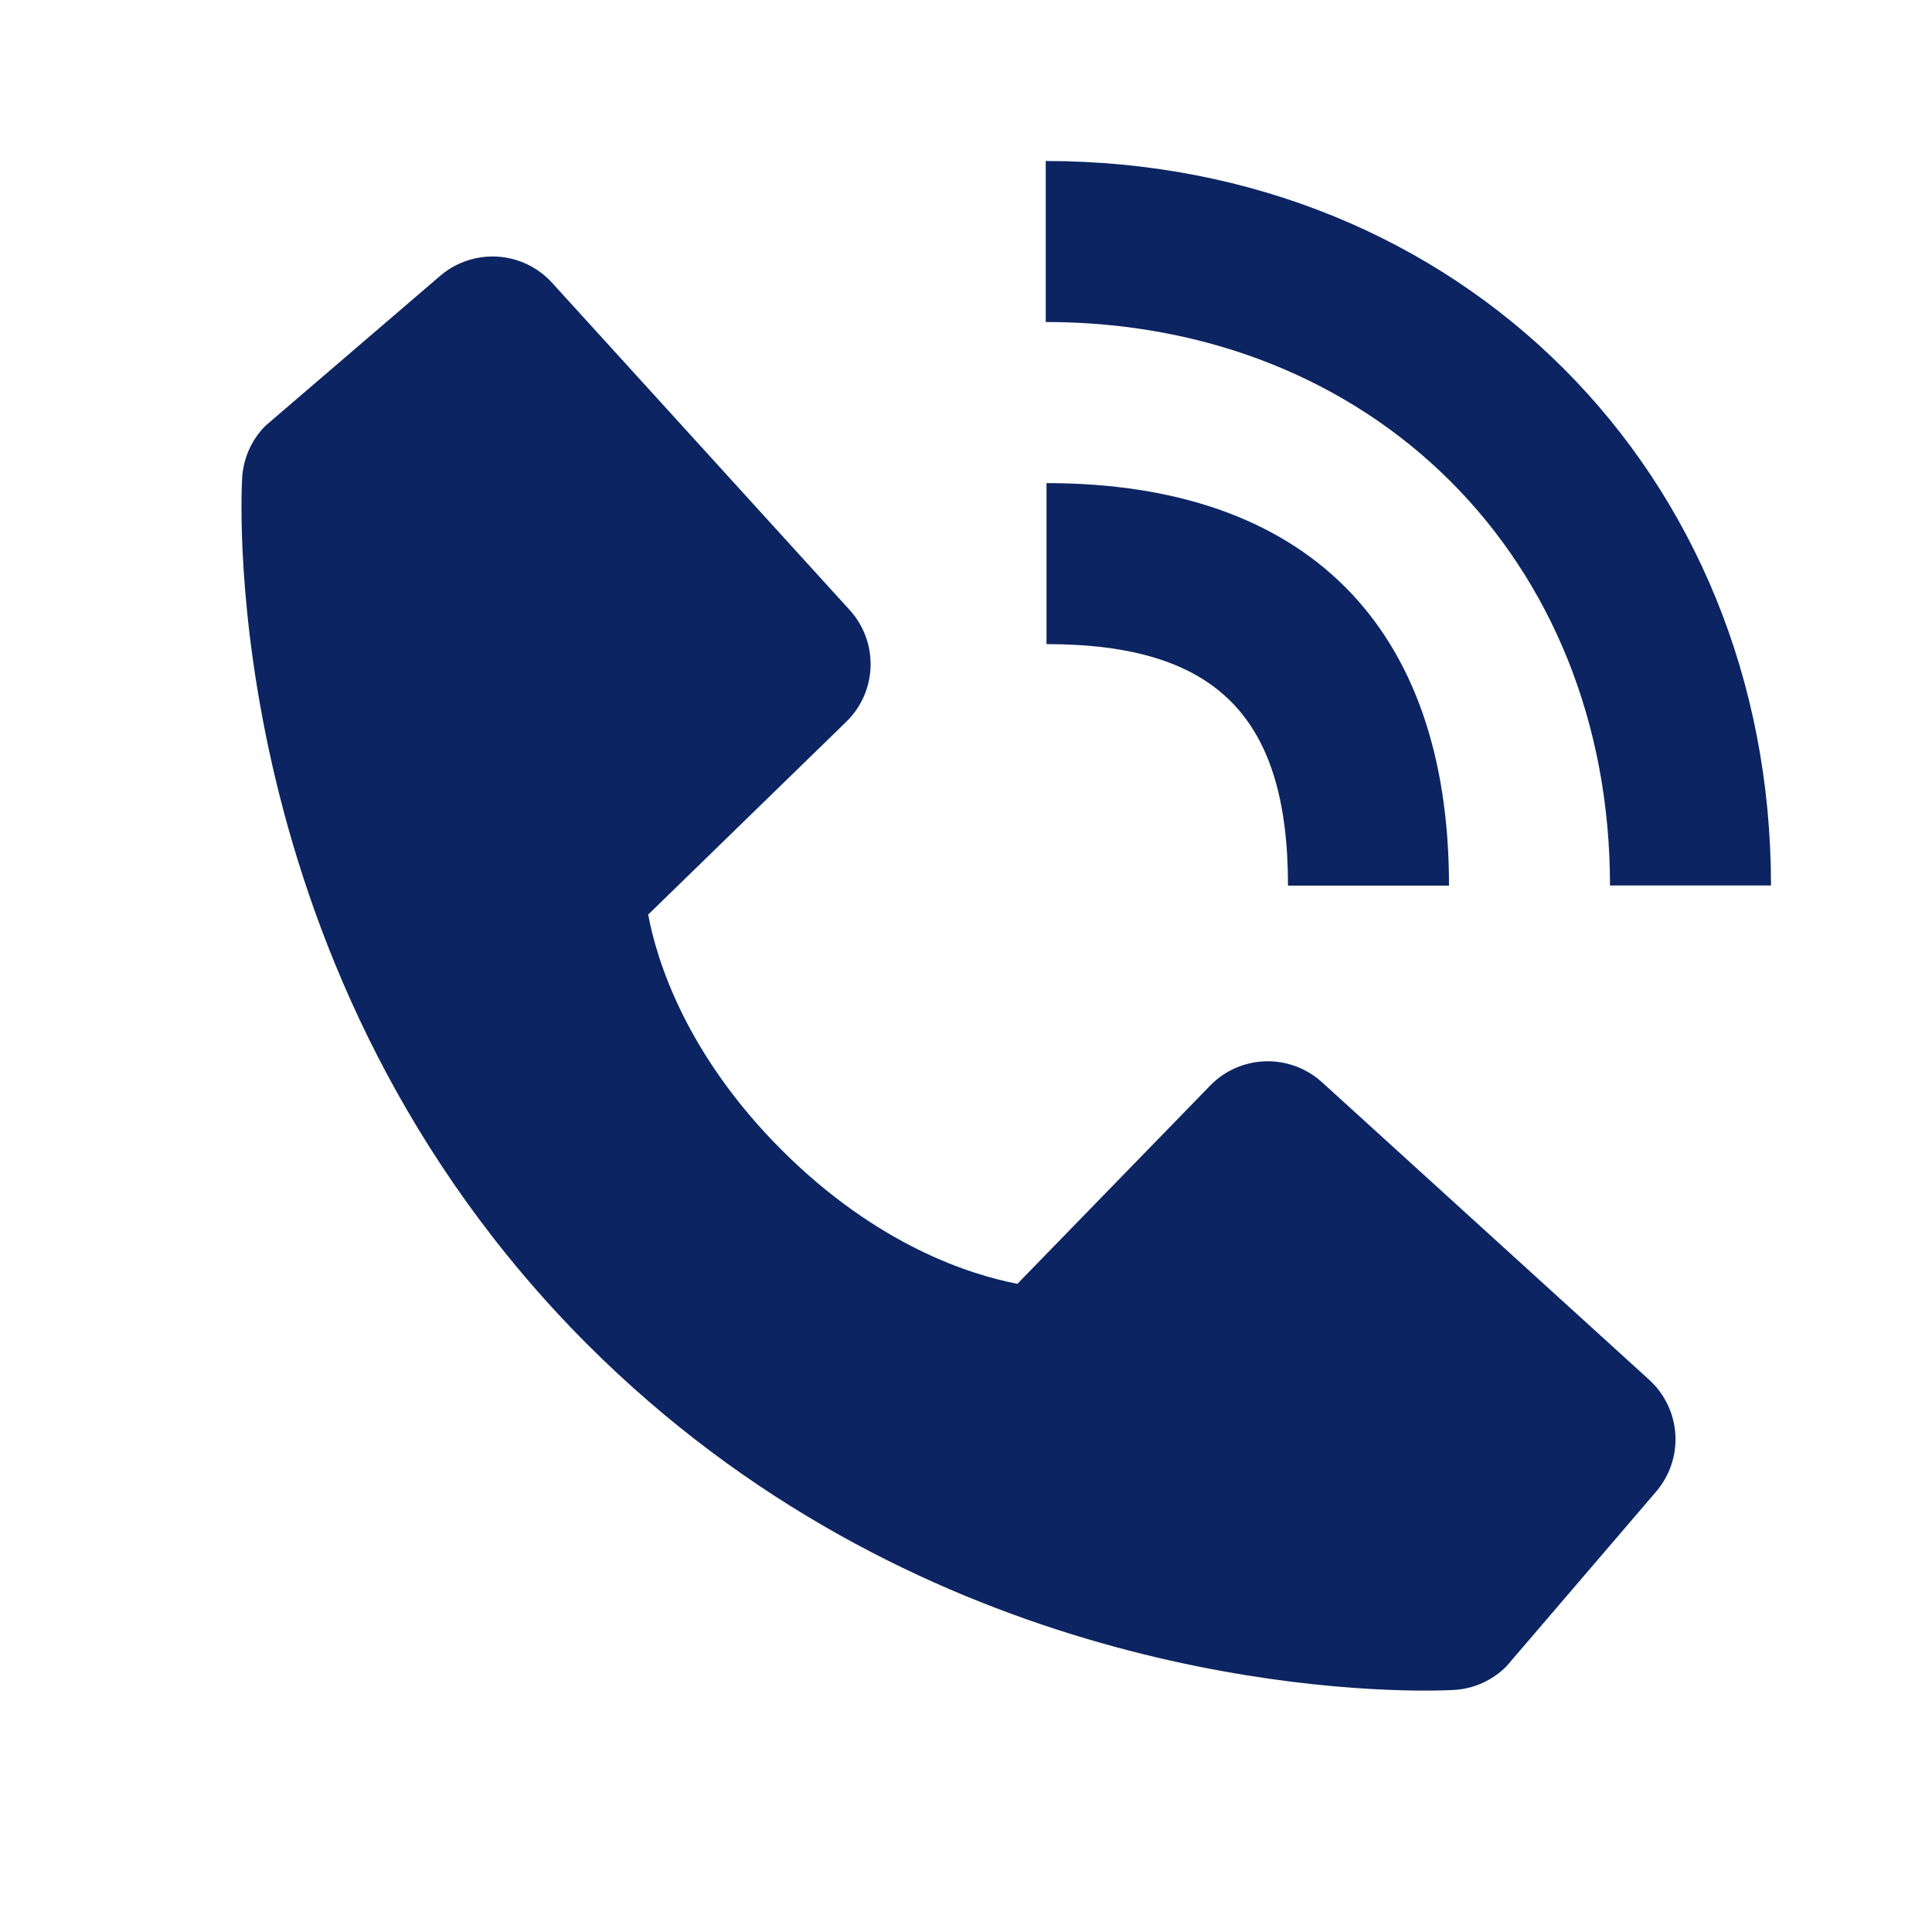
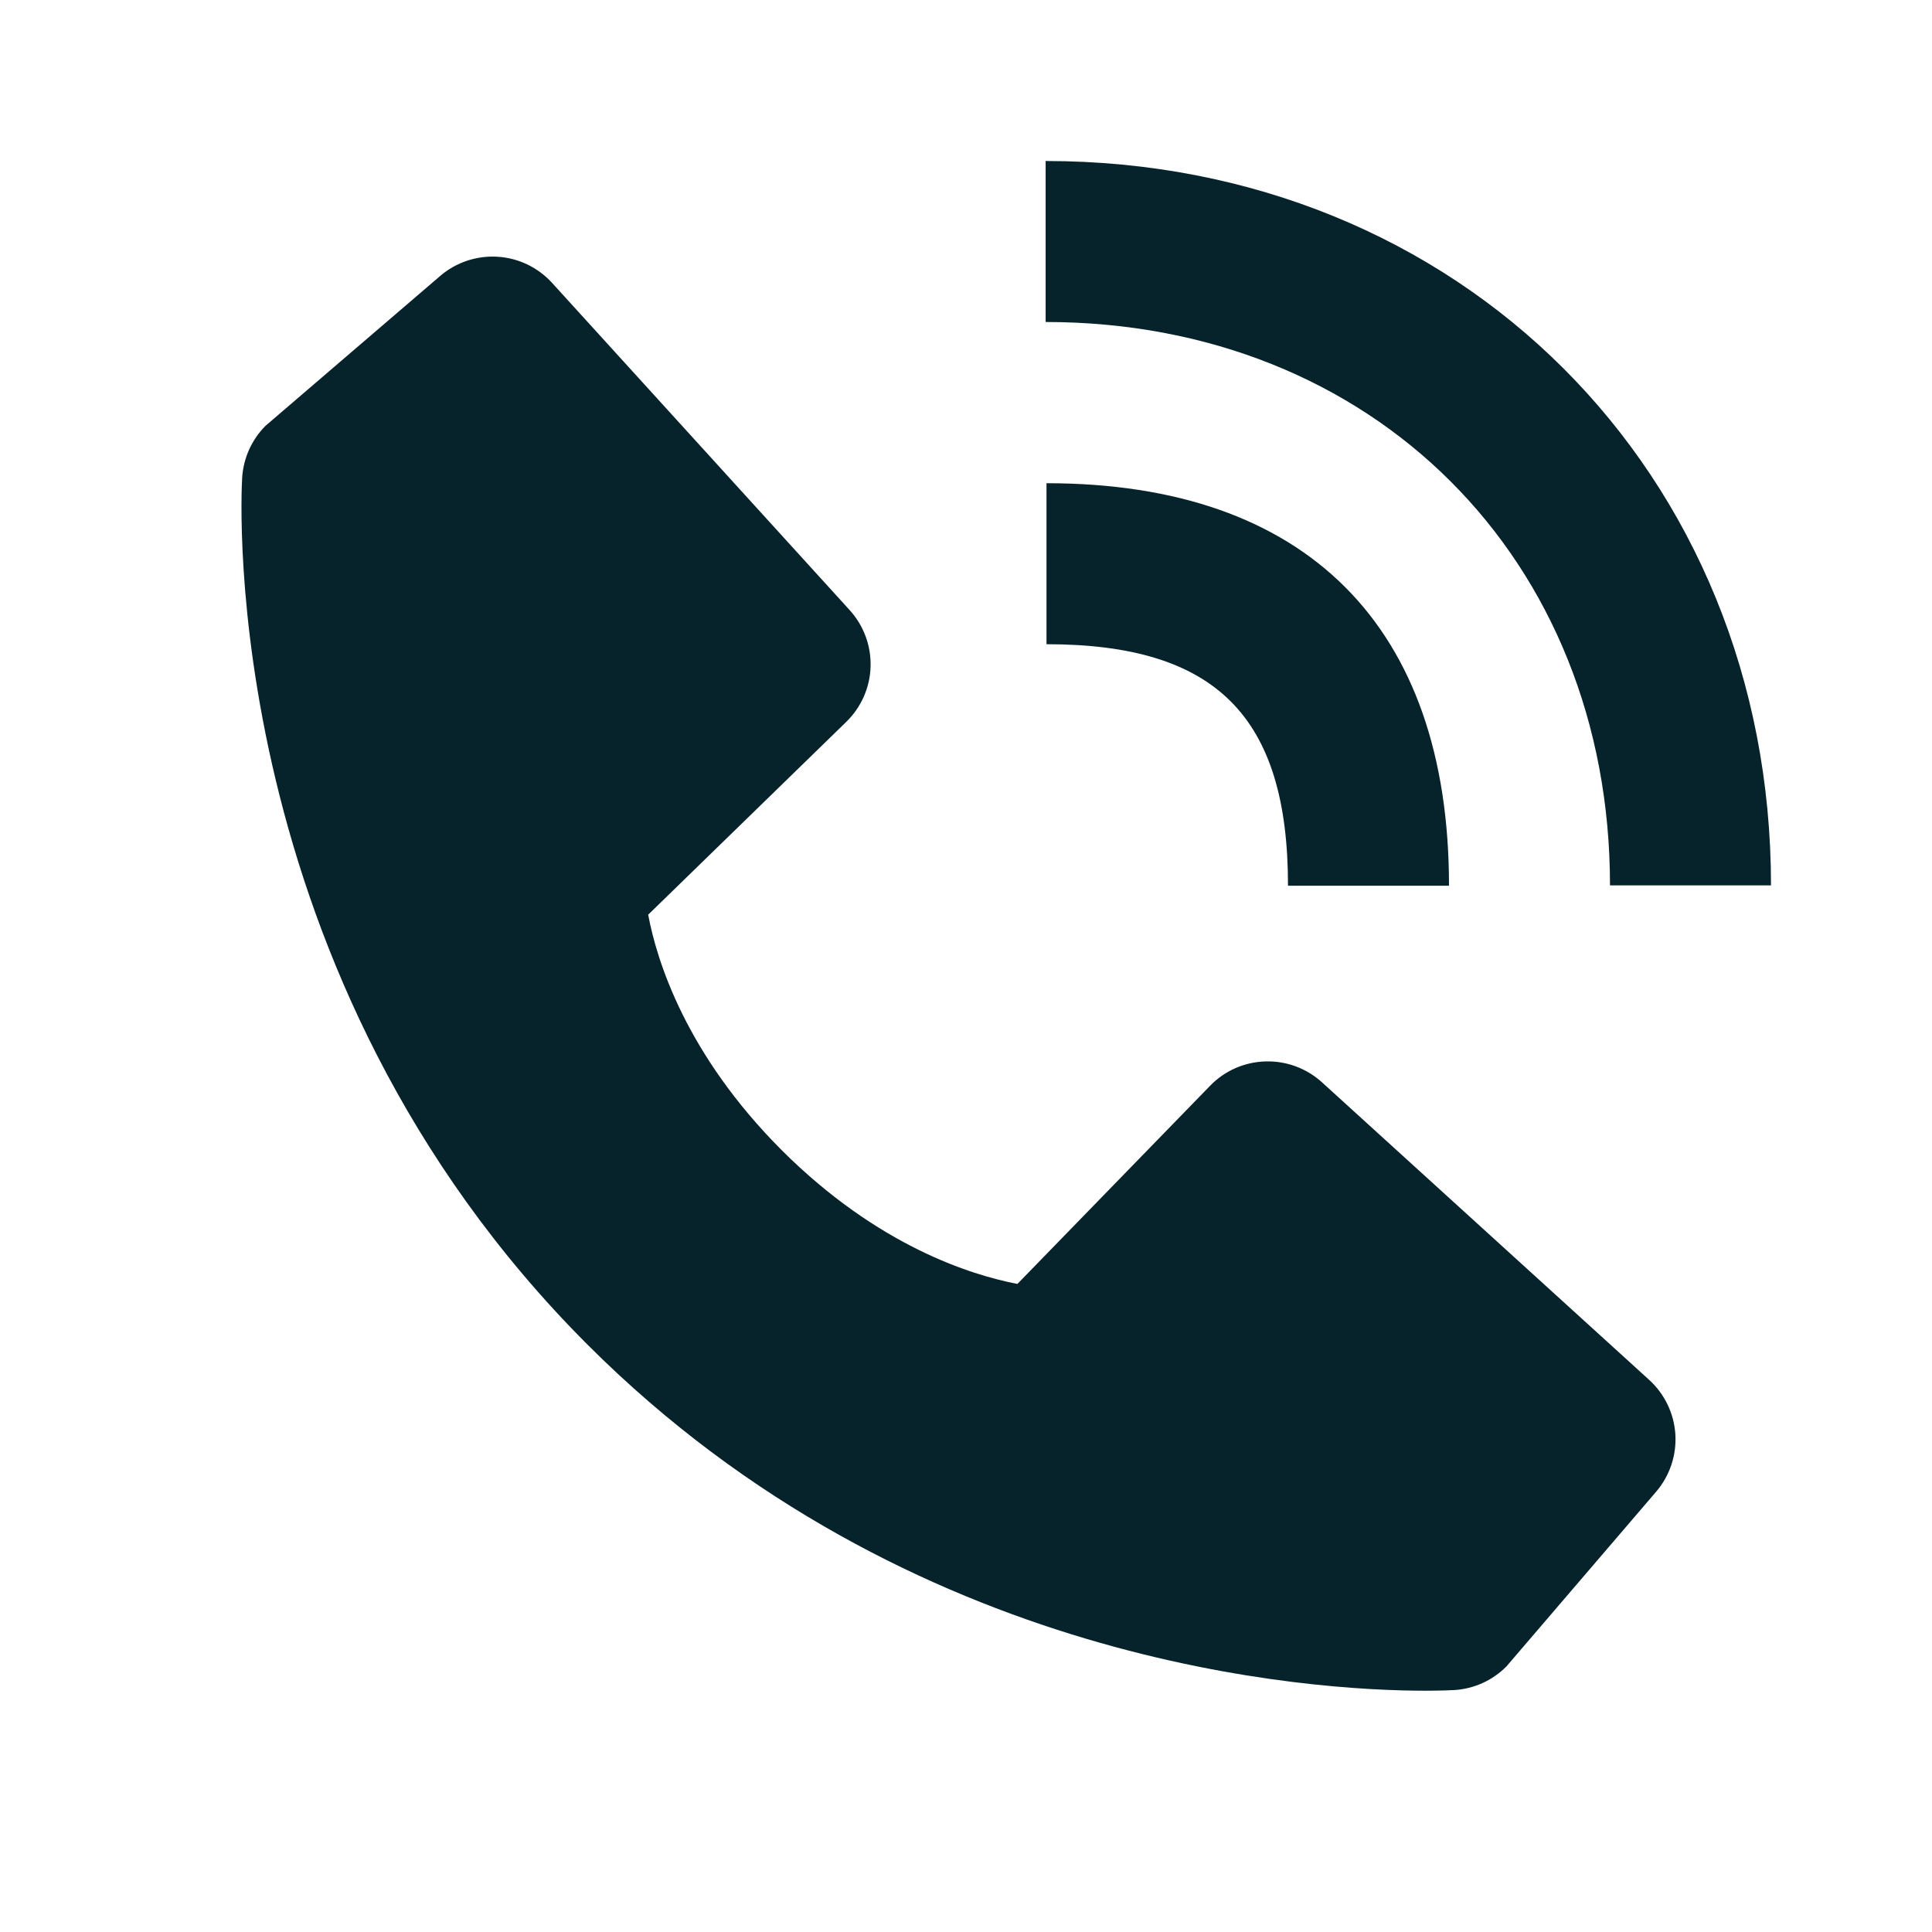
<svg xmlns="http://www.w3.org/2000/svg" width="18" height="18" viewBox="0 0 18 18" fill="none">
-   <path d="M15 8.25H16.5C16.5 4.402 13.595 1.5 9.743 1.5V3C12.789 3 15 5.208 15 8.25Z" fill="#0C2461" />
-   <path d="M9.75 6.001C11.328 6.001 12 6.673 12 8.251H13.5C13.5 5.832 12.169 4.501 9.75 4.501V6.001ZM12.317 10.083C12.173 9.952 11.983 9.882 11.789 9.888C11.594 9.894 11.409 9.975 11.274 10.115L9.479 11.961C9.047 11.878 8.178 11.608 7.284 10.716C6.39 9.821 6.119 8.95 6.039 8.521L7.883 6.726C8.023 6.59 8.105 6.406 8.111 6.211C8.117 6.016 8.047 5.827 7.916 5.683L5.144 2.635C5.013 2.491 4.831 2.403 4.636 2.391C4.441 2.379 4.249 2.443 4.101 2.57L2.474 3.966C2.344 4.096 2.267 4.269 2.256 4.453C2.245 4.64 2.03 9.082 5.474 12.527C8.479 15.531 12.242 15.751 13.279 15.751C13.431 15.751 13.524 15.746 13.548 15.745C13.732 15.734 13.904 15.656 14.034 15.526L15.429 13.898C15.556 13.75 15.621 13.558 15.609 13.364C15.597 13.169 15.509 12.986 15.365 12.855L12.317 10.083Z" fill="#0C2461" />
+   <path d="M15 8.249H16.5C16.5 4.402 13.595 1.5 9.742 1.5V3C12.789 3 15 5.207 15 8.249Z" fill="#06232B" />
+   <path d="M9.75 6.002C11.328 6.002 12 6.674 12 8.252H13.5C13.5 5.833 12.169 4.502 9.75 4.502V6.002ZM12.317 10.084C12.173 9.953 11.983 9.883 11.789 9.889C11.594 9.895 11.409 9.976 11.274 10.116L9.479 11.962C9.047 11.879 8.178 11.609 7.284 10.717C6.39 9.822 6.119 8.951 6.039 8.522L7.883 6.727C8.023 6.591 8.105 6.407 8.111 6.212C8.117 6.017 8.047 5.828 7.916 5.684L5.144 2.636C5.013 2.492 4.831 2.404 4.636 2.392C4.441 2.38 4.249 2.444 4.101 2.571L2.474 3.967C2.344 4.097 2.267 4.27 2.256 4.454C2.245 4.641 2.03 9.083 5.474 12.528C8.479 15.532 12.242 15.752 13.279 15.752C13.431 15.752 13.524 15.747 13.548 15.746C13.732 15.735 13.904 15.657 14.034 15.527L15.429 13.899C15.556 13.751 15.621 13.559 15.609 13.364C15.597 13.17 15.509 12.987 15.365 12.856L12.317 10.084Z" fill="#06232B" />
</svg>
